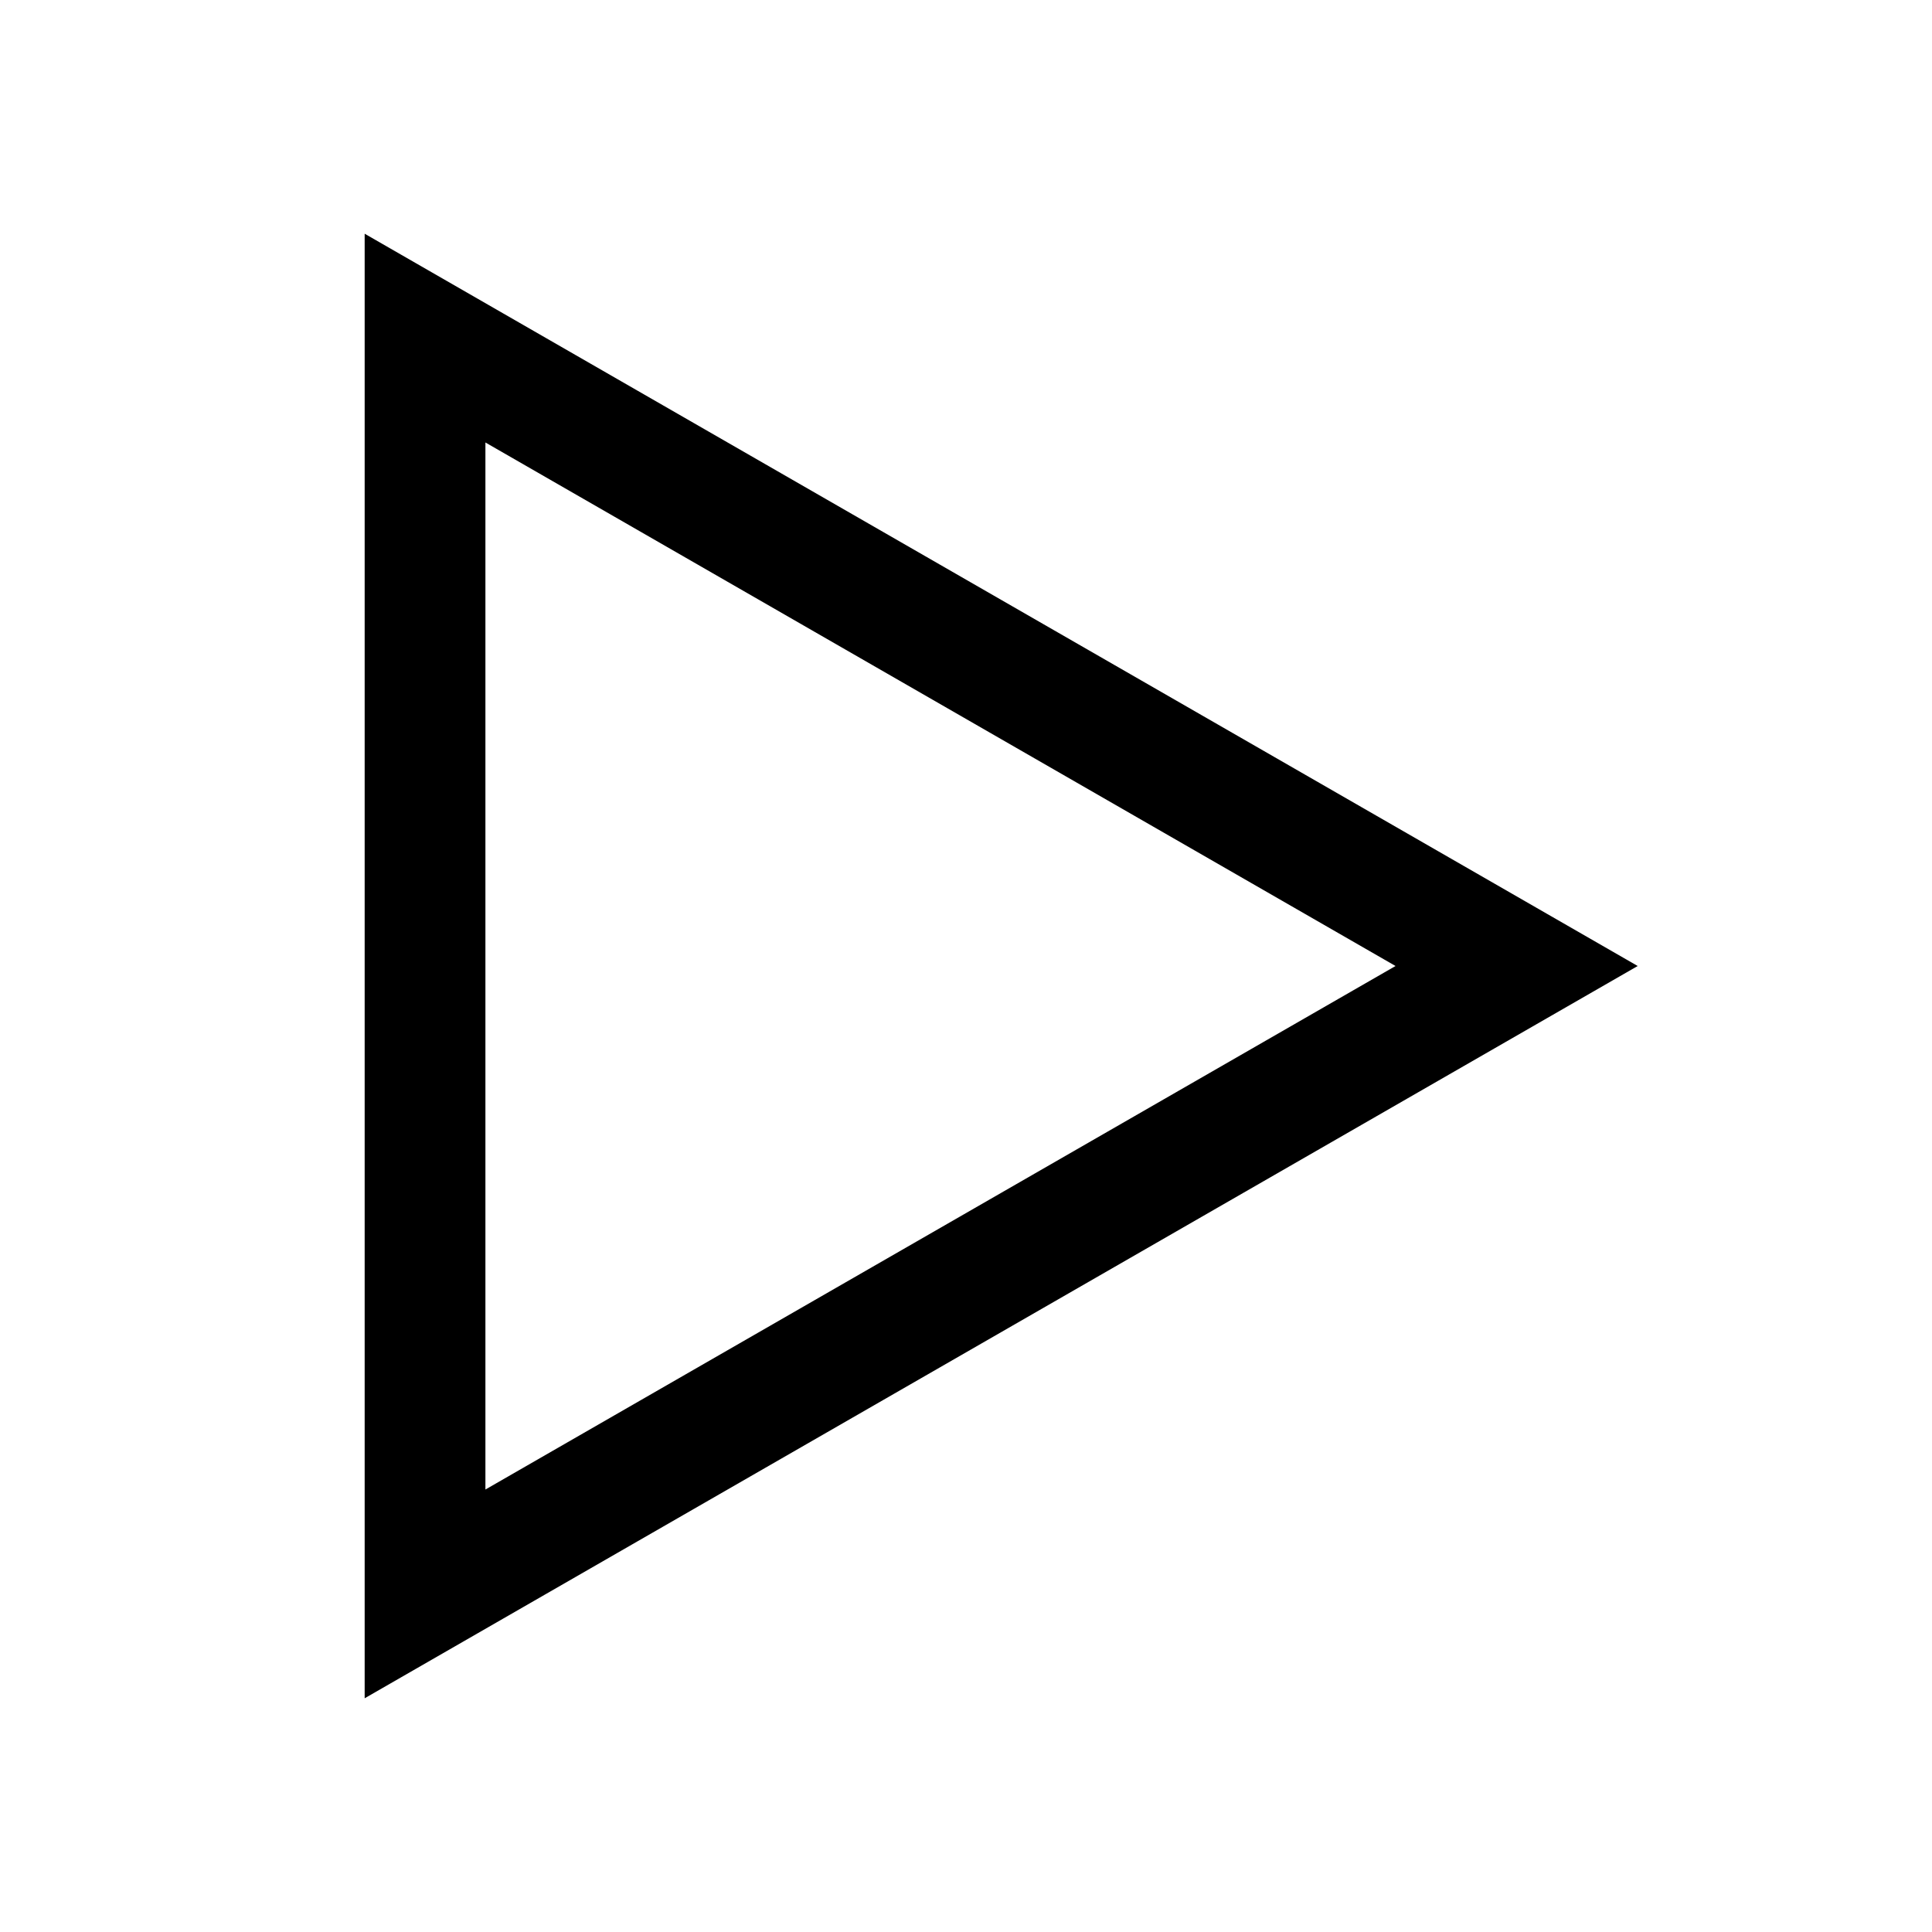
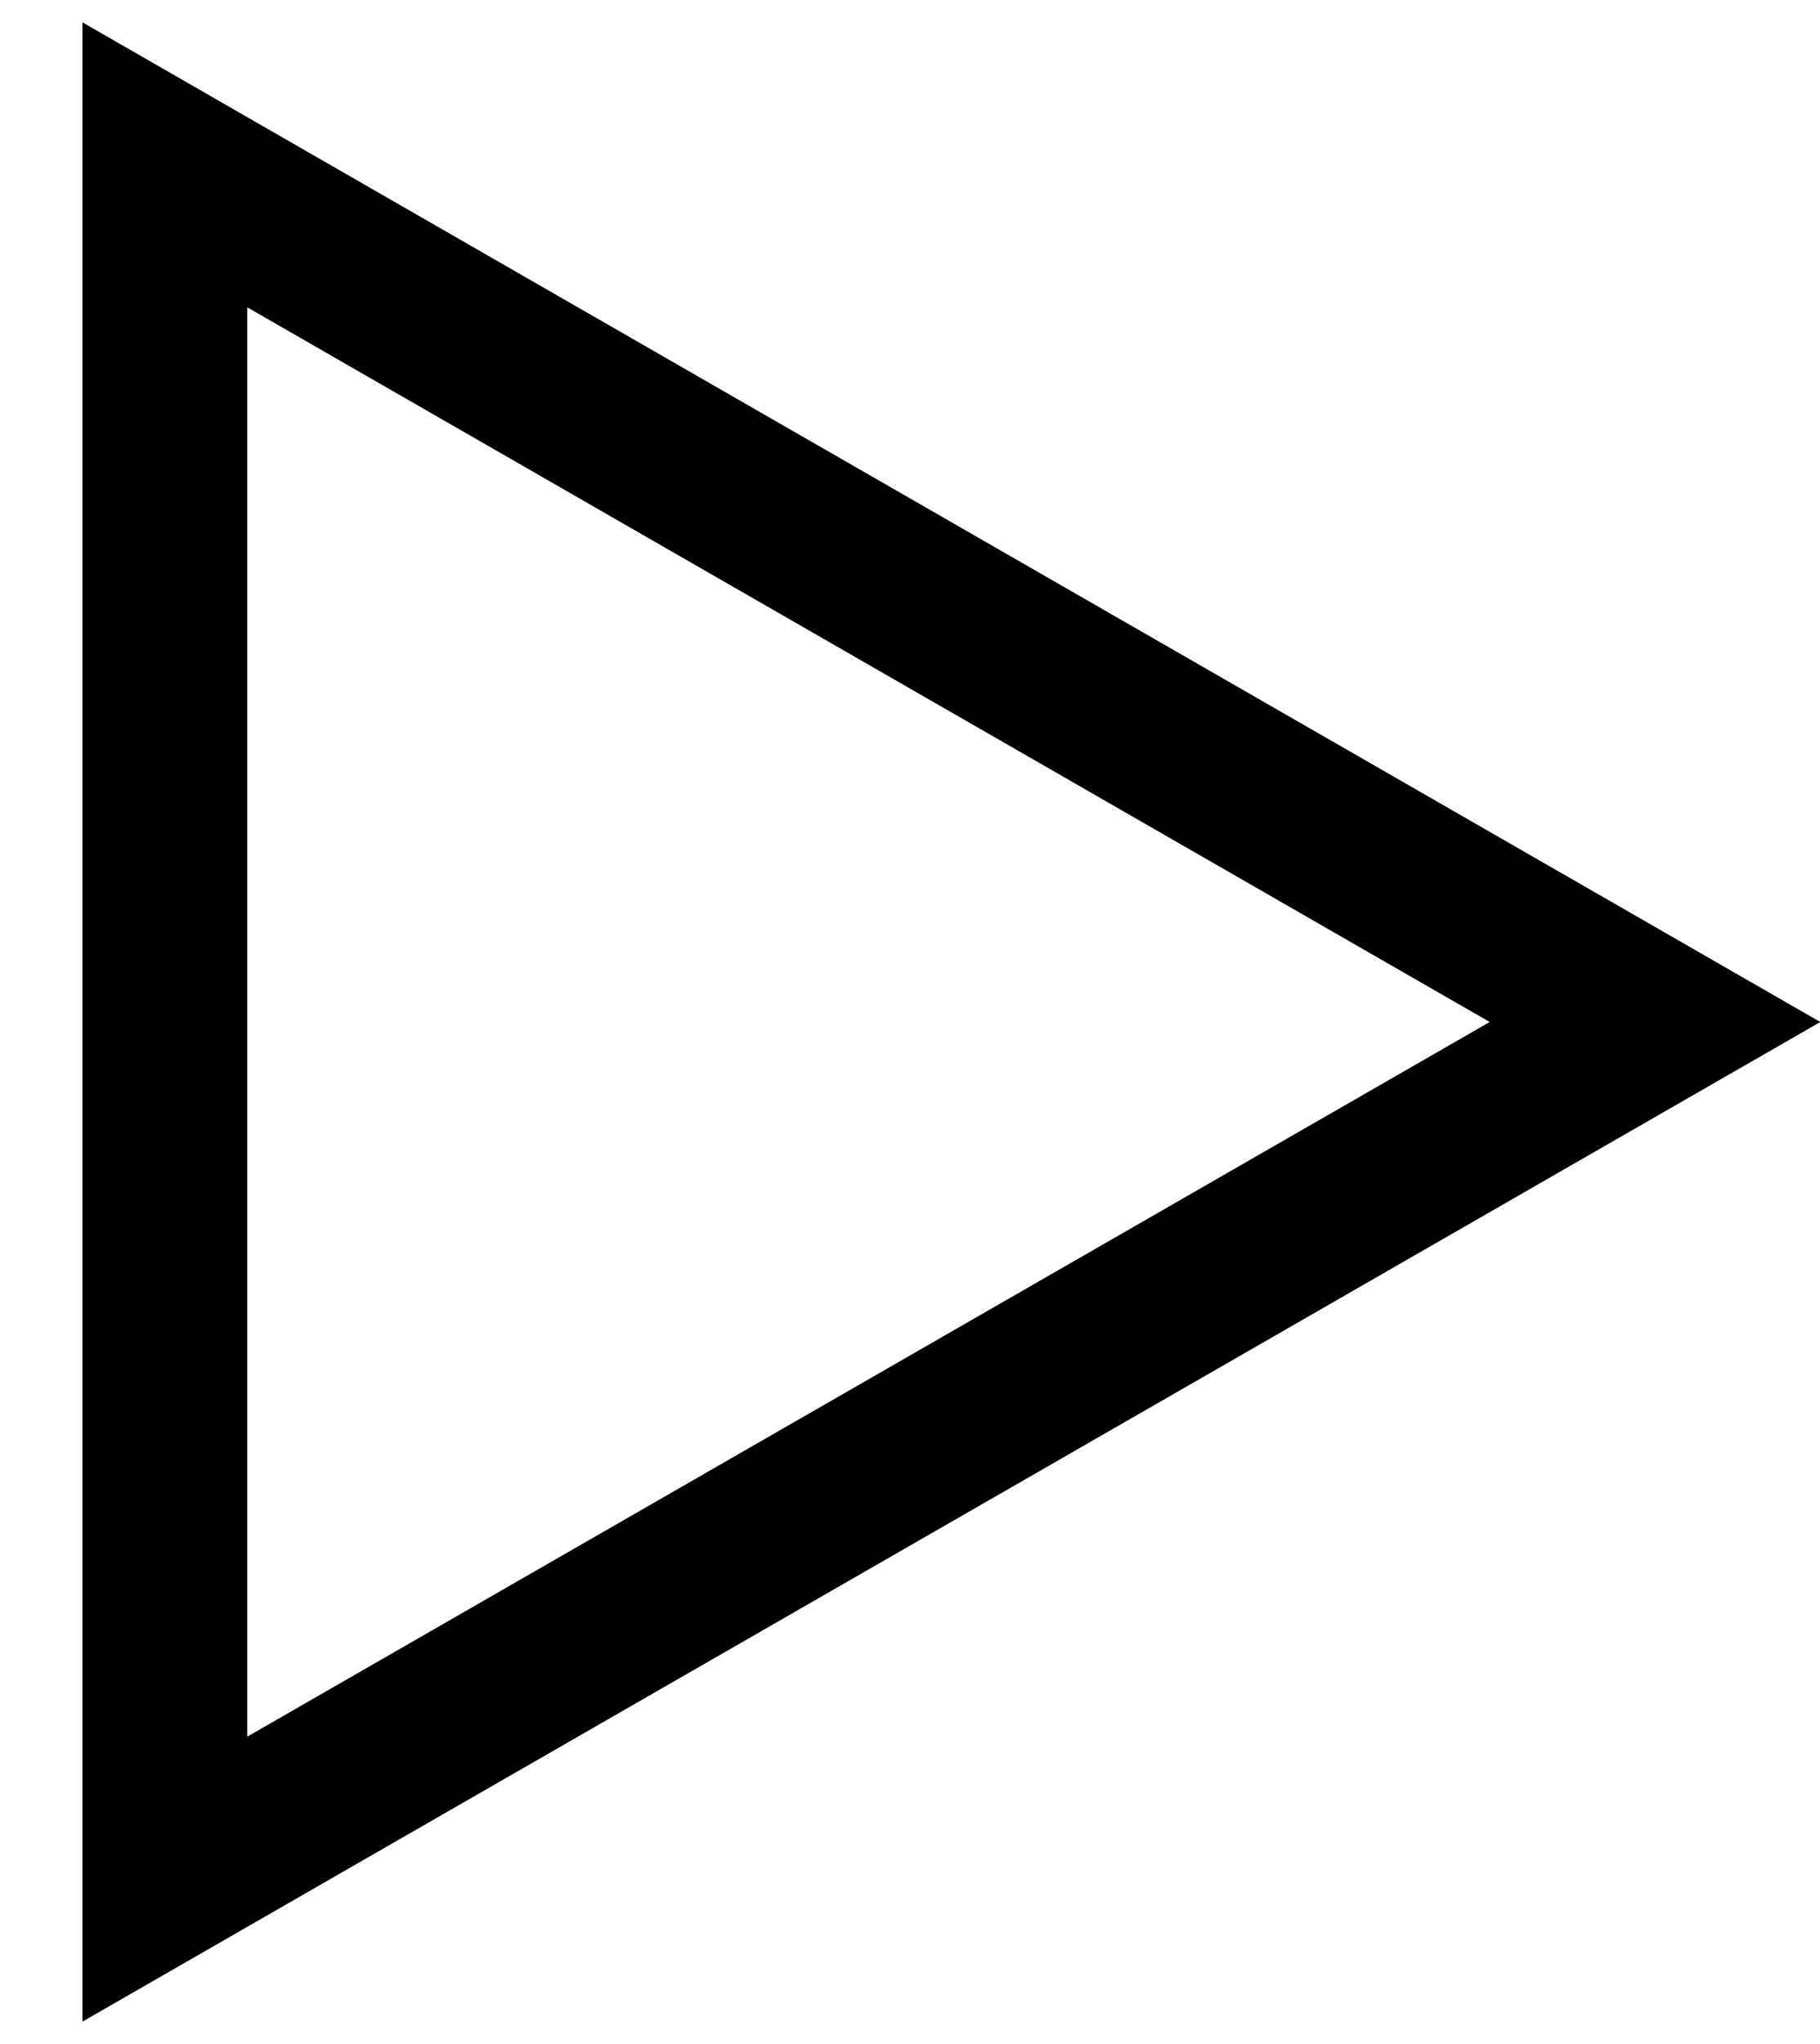
- <svg xmlns="http://www.w3.org/2000/svg" fill="transparent" viewBox="0 0 200 200">
-   <path stroke="black" fill="none" stroke-width="12.5" stroke-linejoin="miter" d="M 44 35 L 44 165 L 157 100 Z" />
+ <svg xmlns="http://www.w3.org/2000/svg" fill="transparent" viewBox="-68.5 -77.5 138 155" width="138px" height="155px">
+   <path stroke="black" fill="none" stroke-width="12.5" stroke-linejoin="miter" d="M -56 -65 L -56 65 L 57 0 Z" />
</svg>
